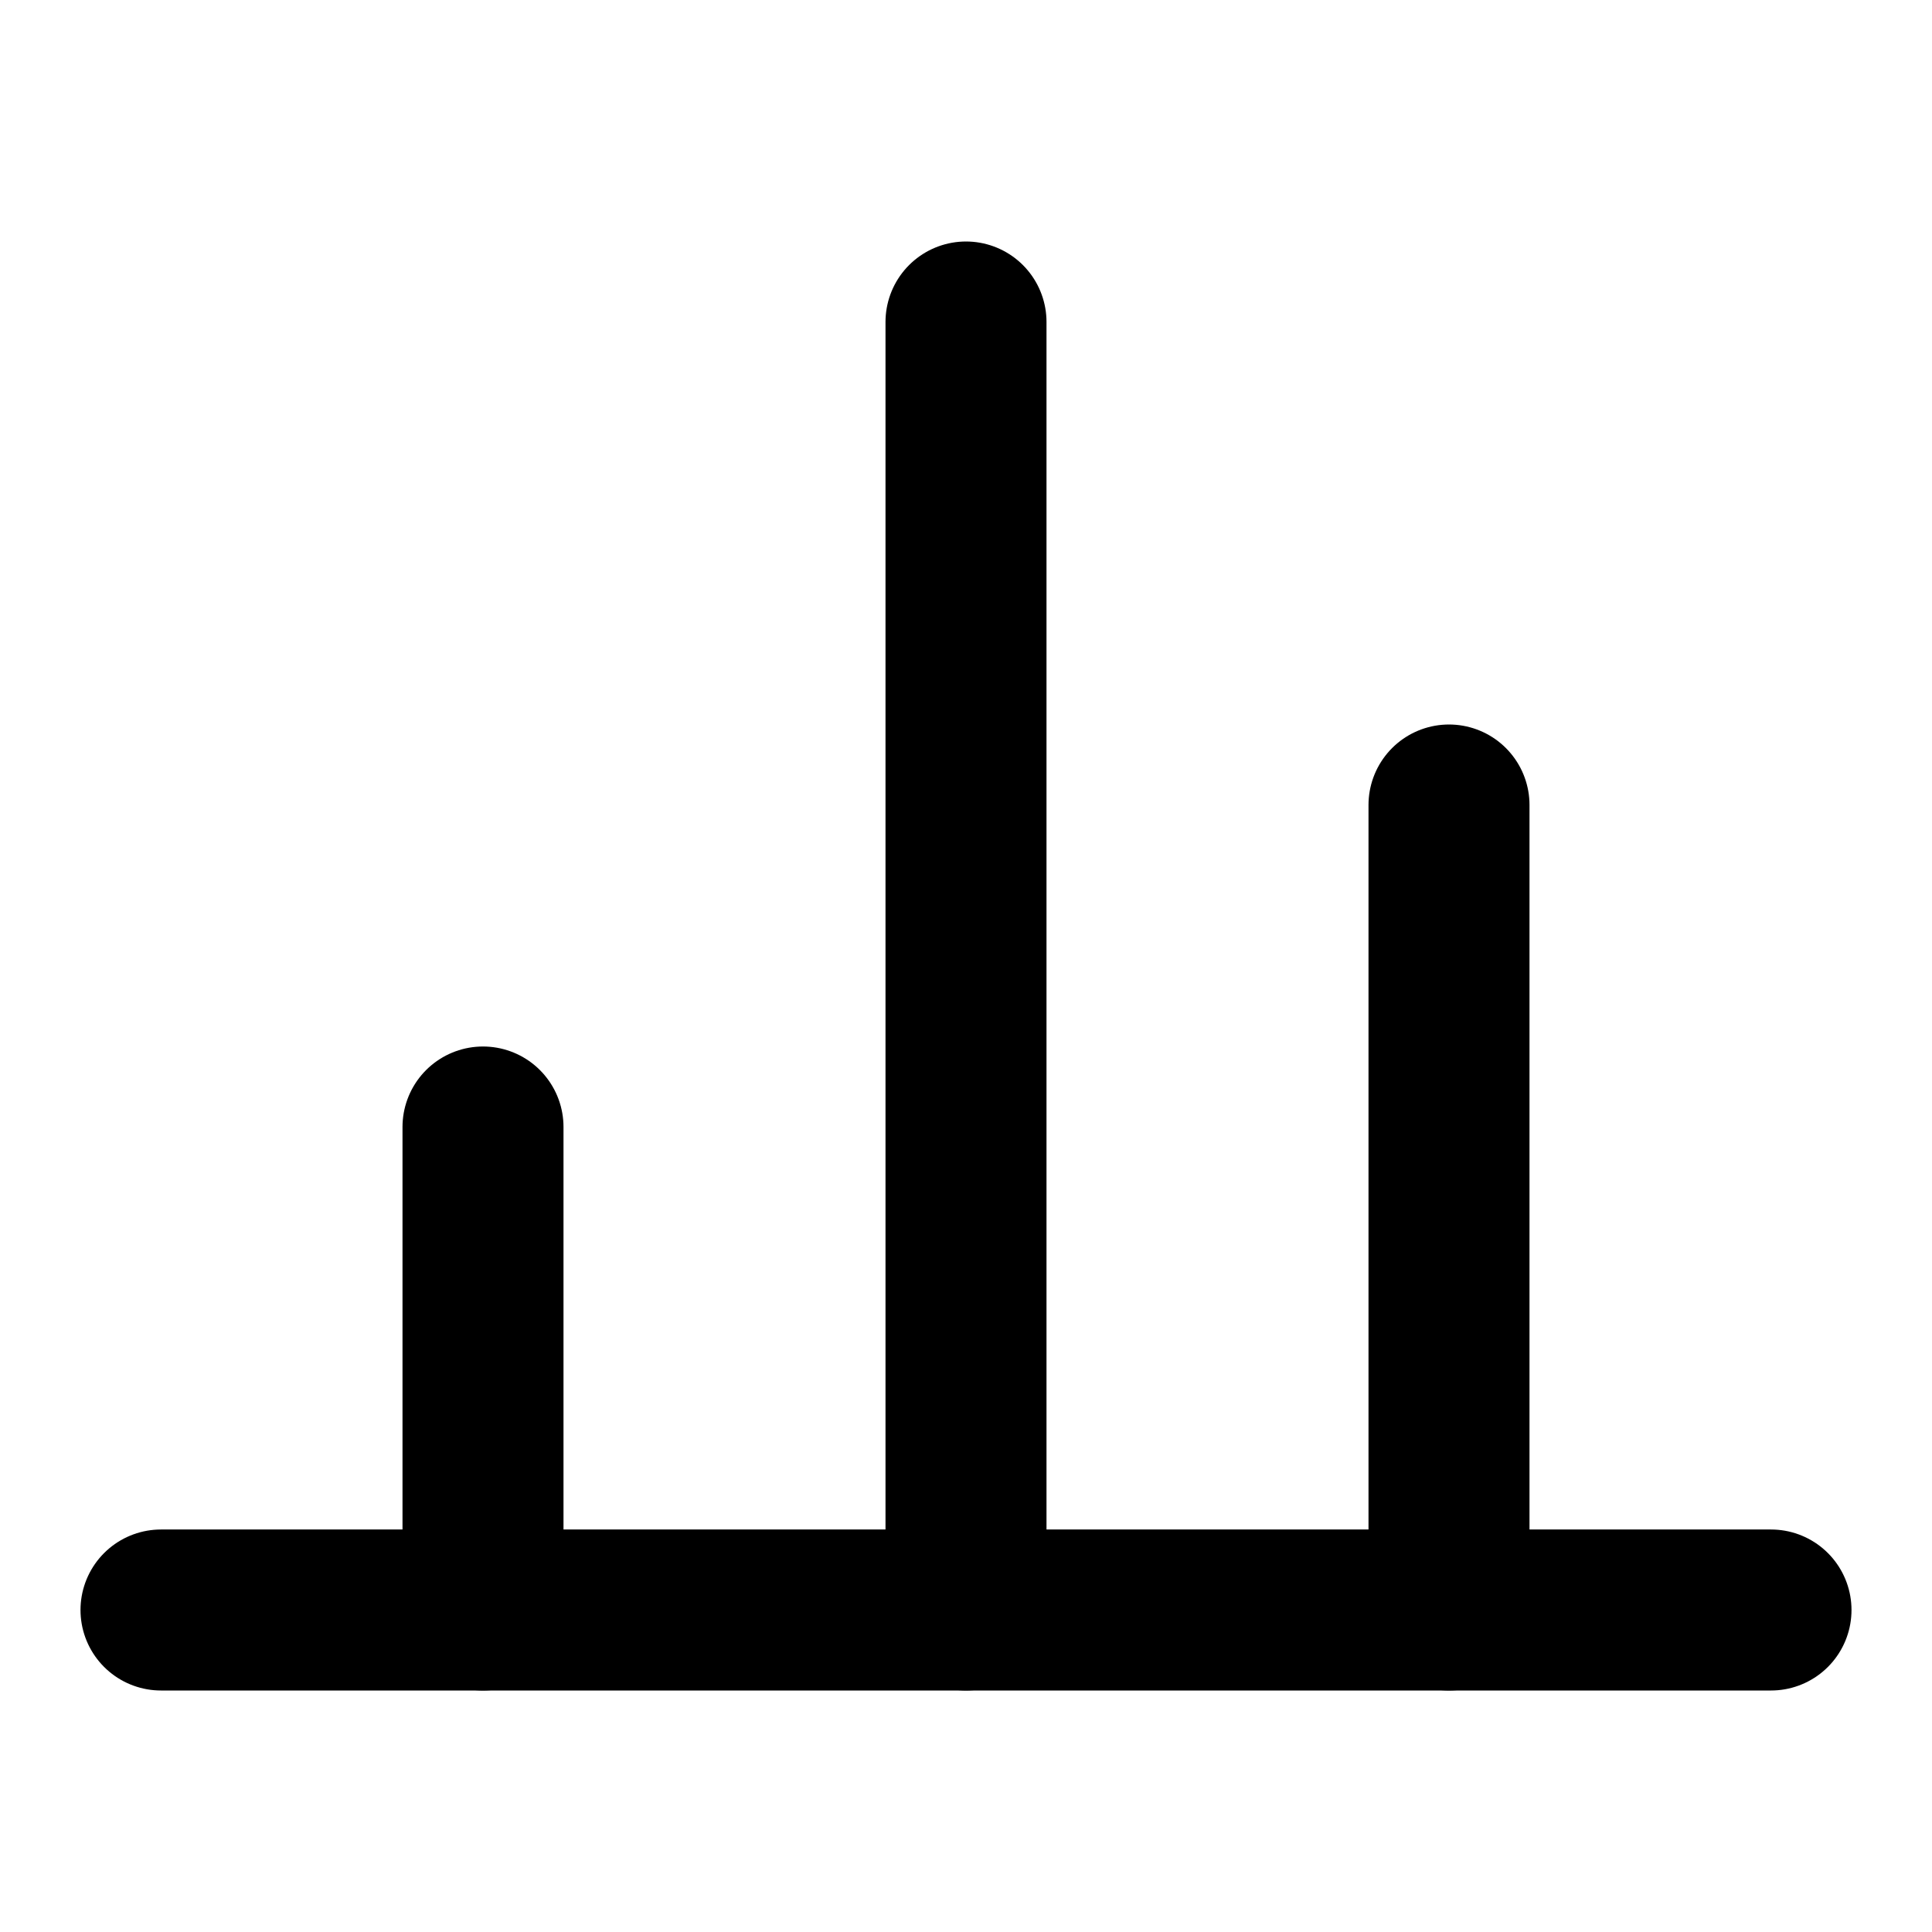
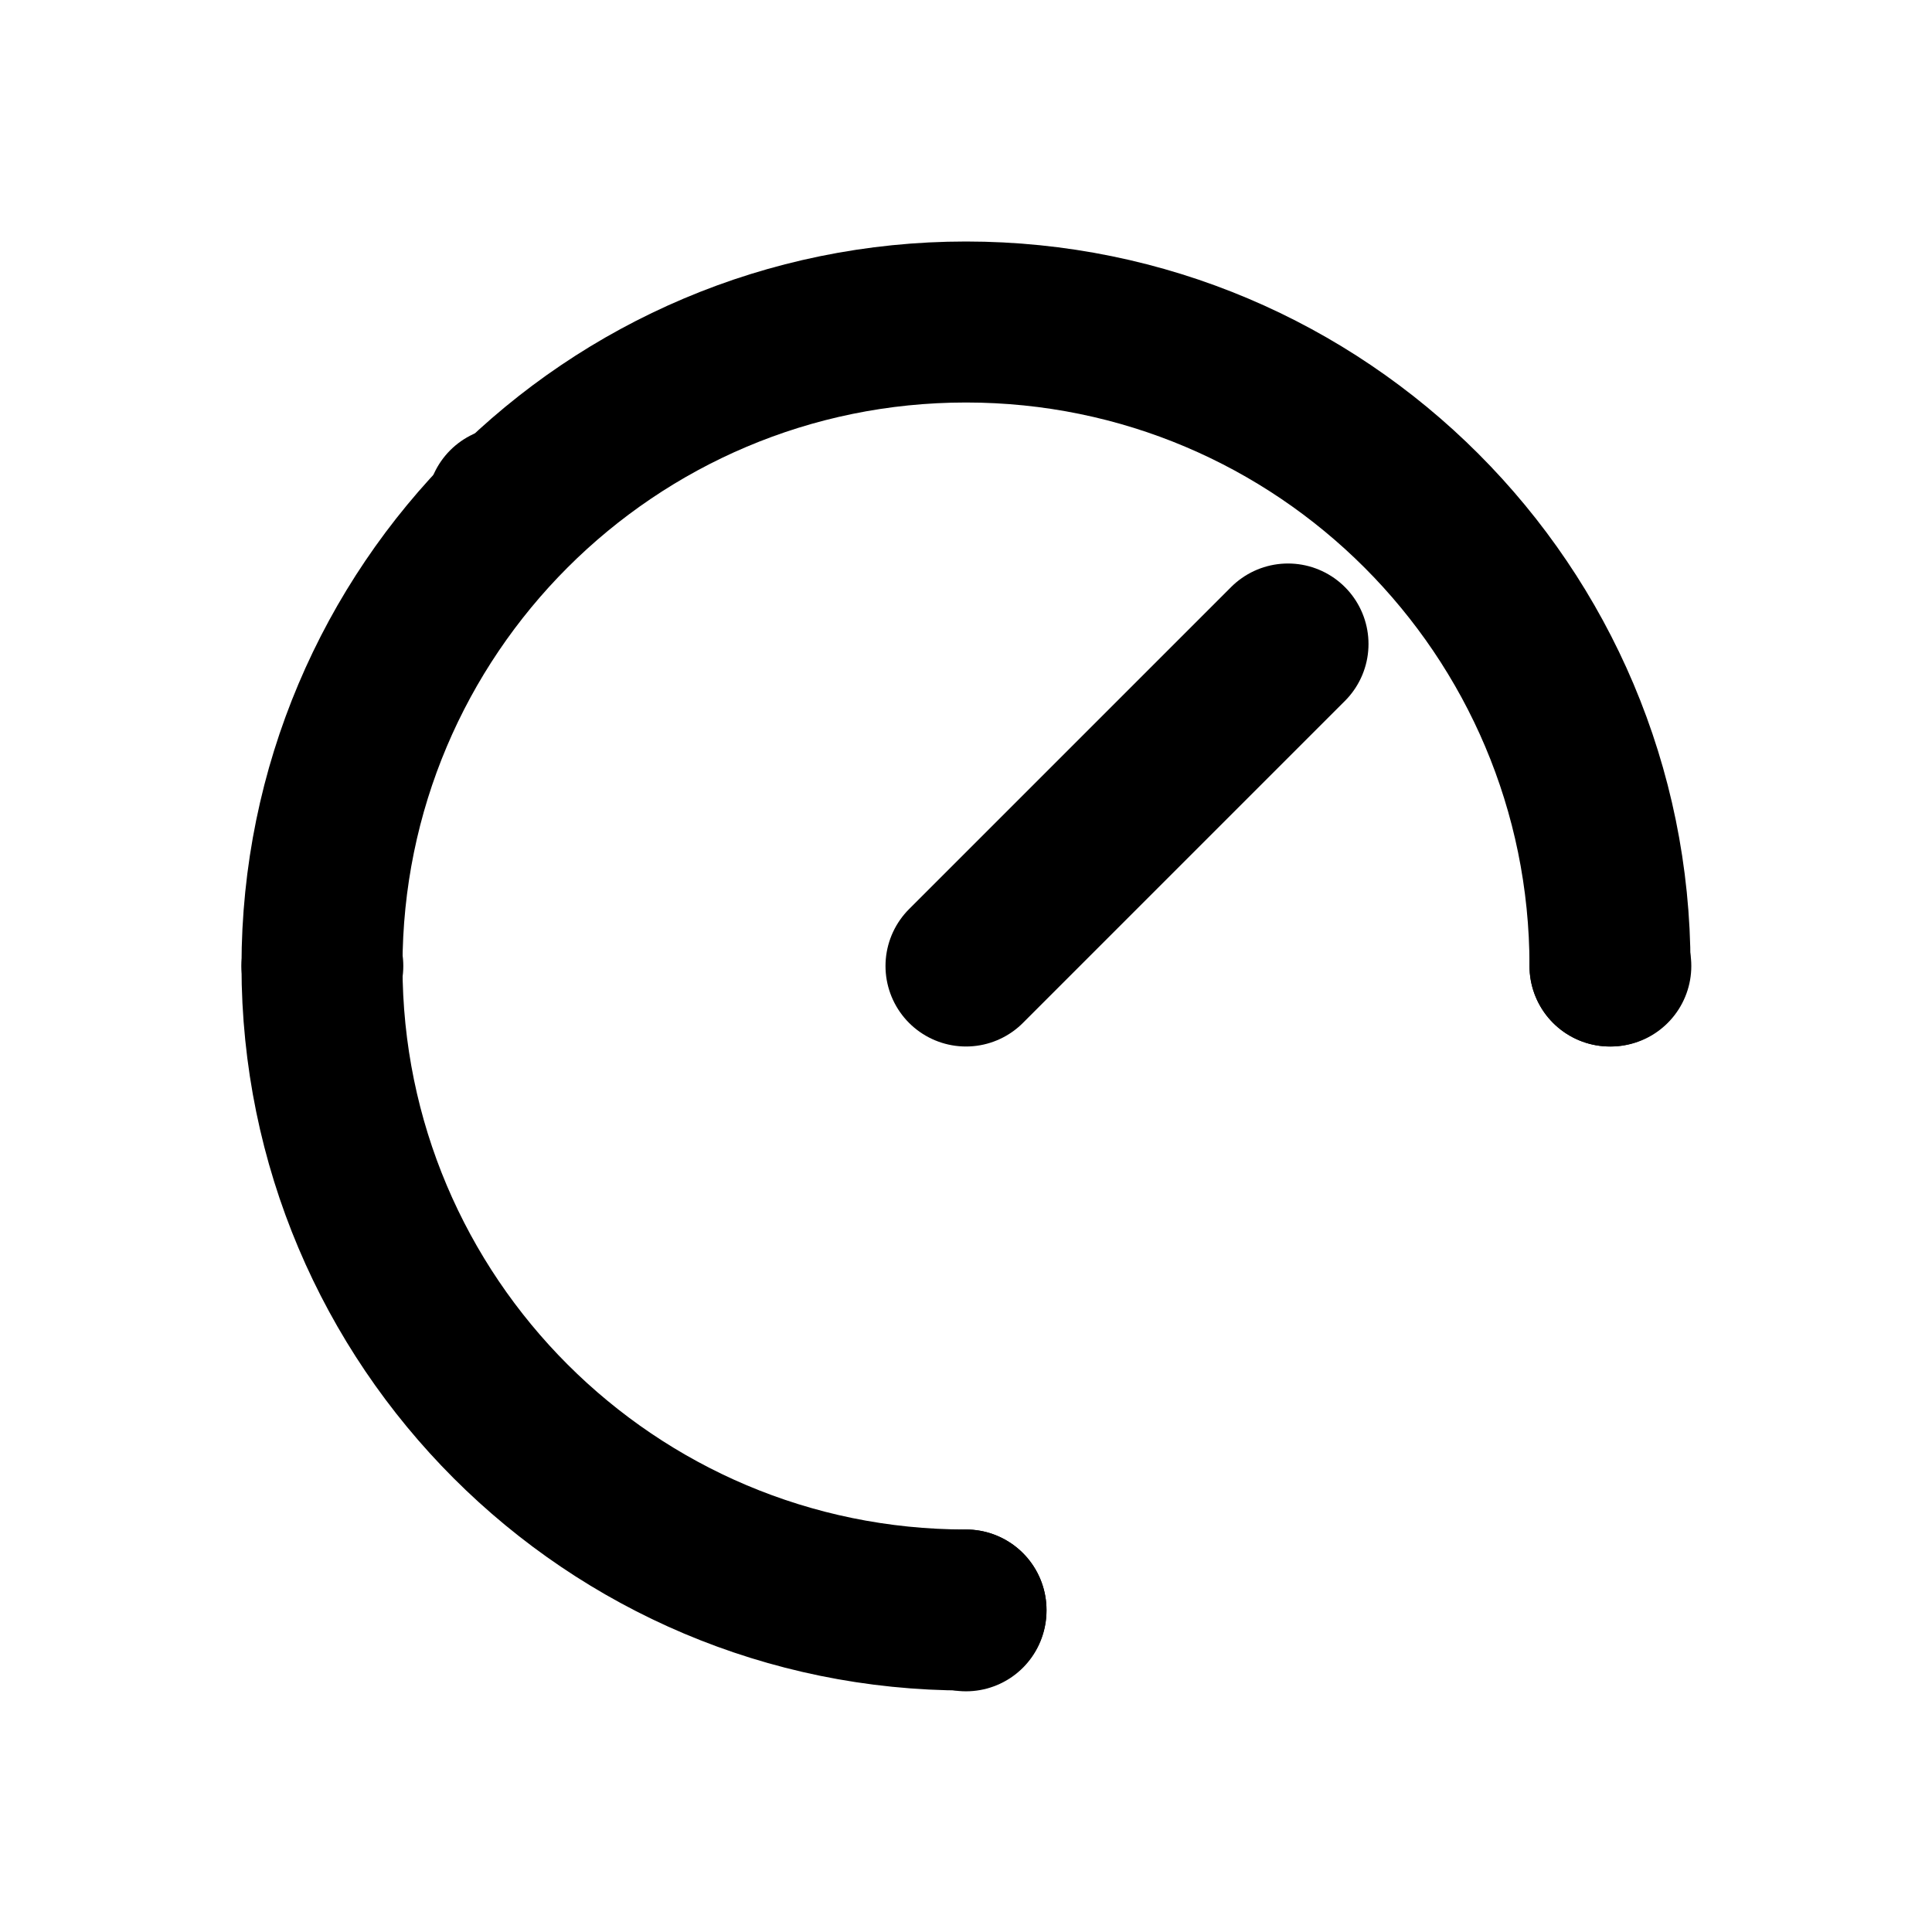
- <svg xmlns="http://www.w3.org/2000/svg" width="24" height="24" viewBox="0 0 24 24" fill="none" stroke="currentColor" stroke-width="2" stroke-linecap="round" stroke-linejoin="round">
-   <line x1="18" y1="20" x2="18" y2="10" />
-   <line x1="12" y1="20" x2="12" y2="4" />
-   <line x1="6" y1="20" x2="6" y2="14" />
-   <line x1="2" y1="20" x2="22" y2="20" />
+ <svg xmlns="http://www.w3.org/2000/svg" viewBox="0 0 24 24" fill="none" stroke="currentColor" stroke-width="2" stroke-linecap="round" stroke-linejoin="round">
+   <path d="M12 20a8 8 0 1 1 8-8" />
+   <path d="M12 12l4-4" />
+   <path d="M12 20v.01" />
+   <path d="M20 12h.01" />
+   <path d="M4 12h.01" />
+   <path d="M6.3 6.3l.01.01" />
</svg>
